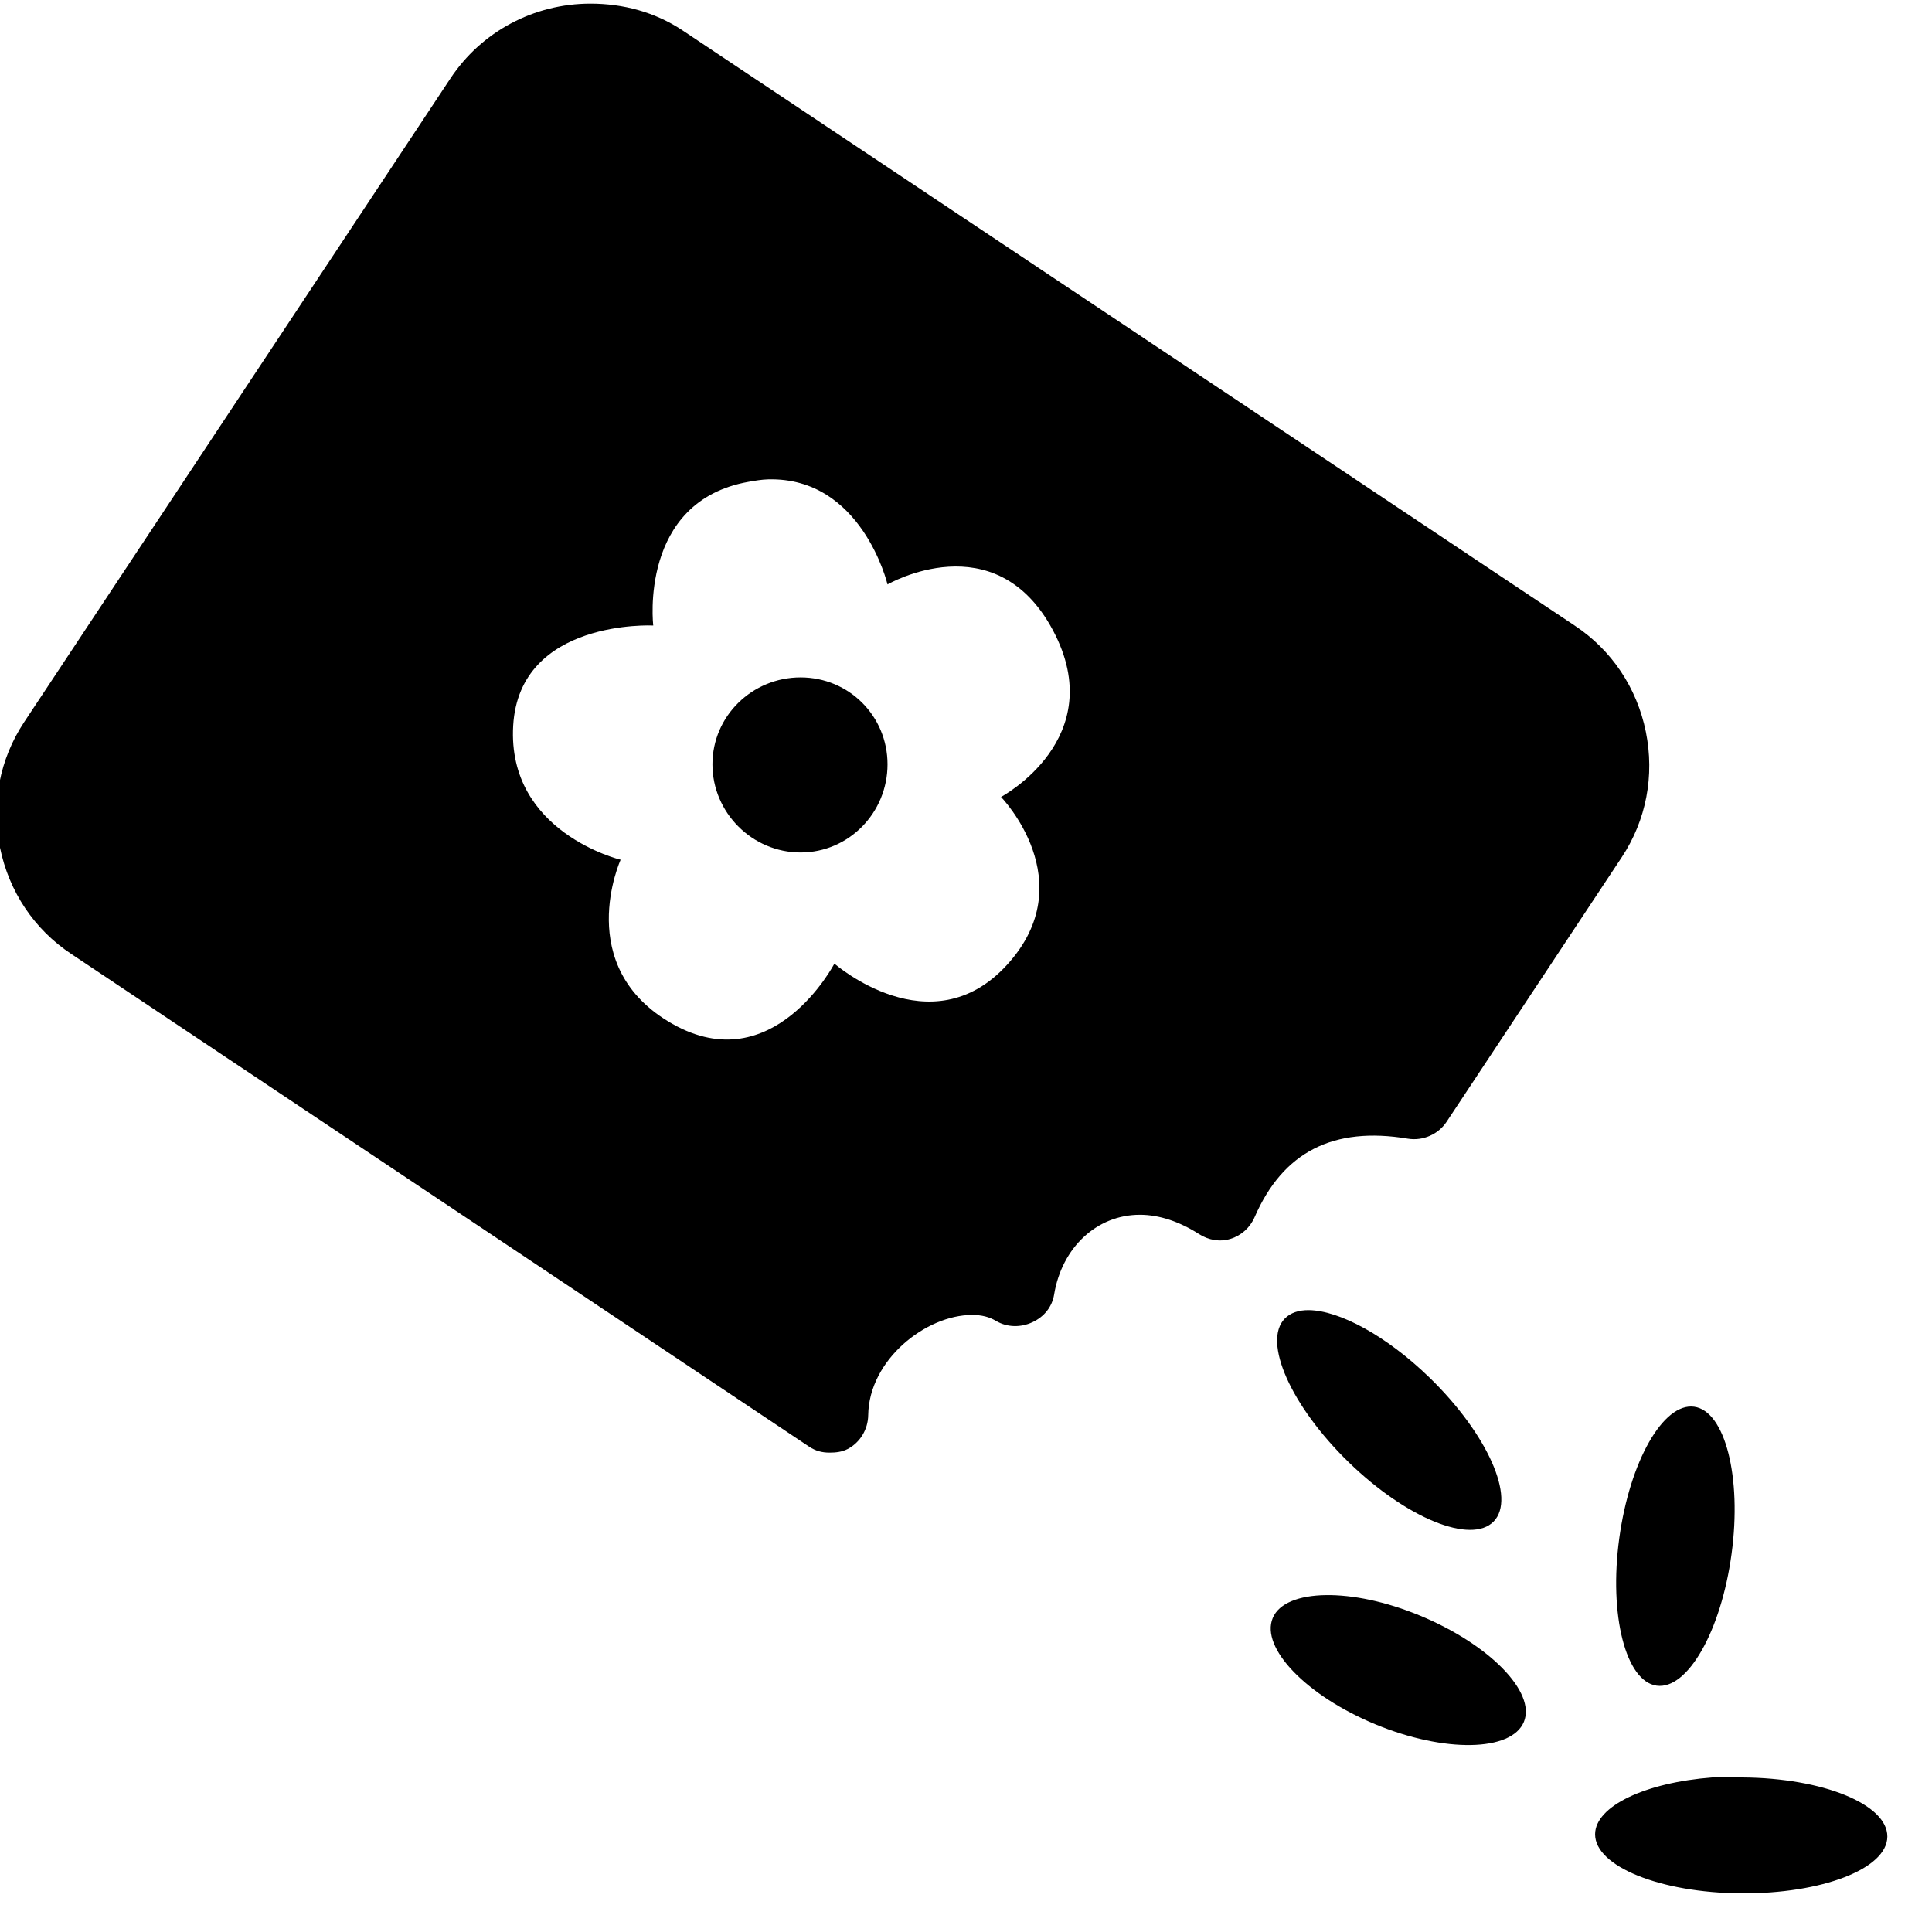
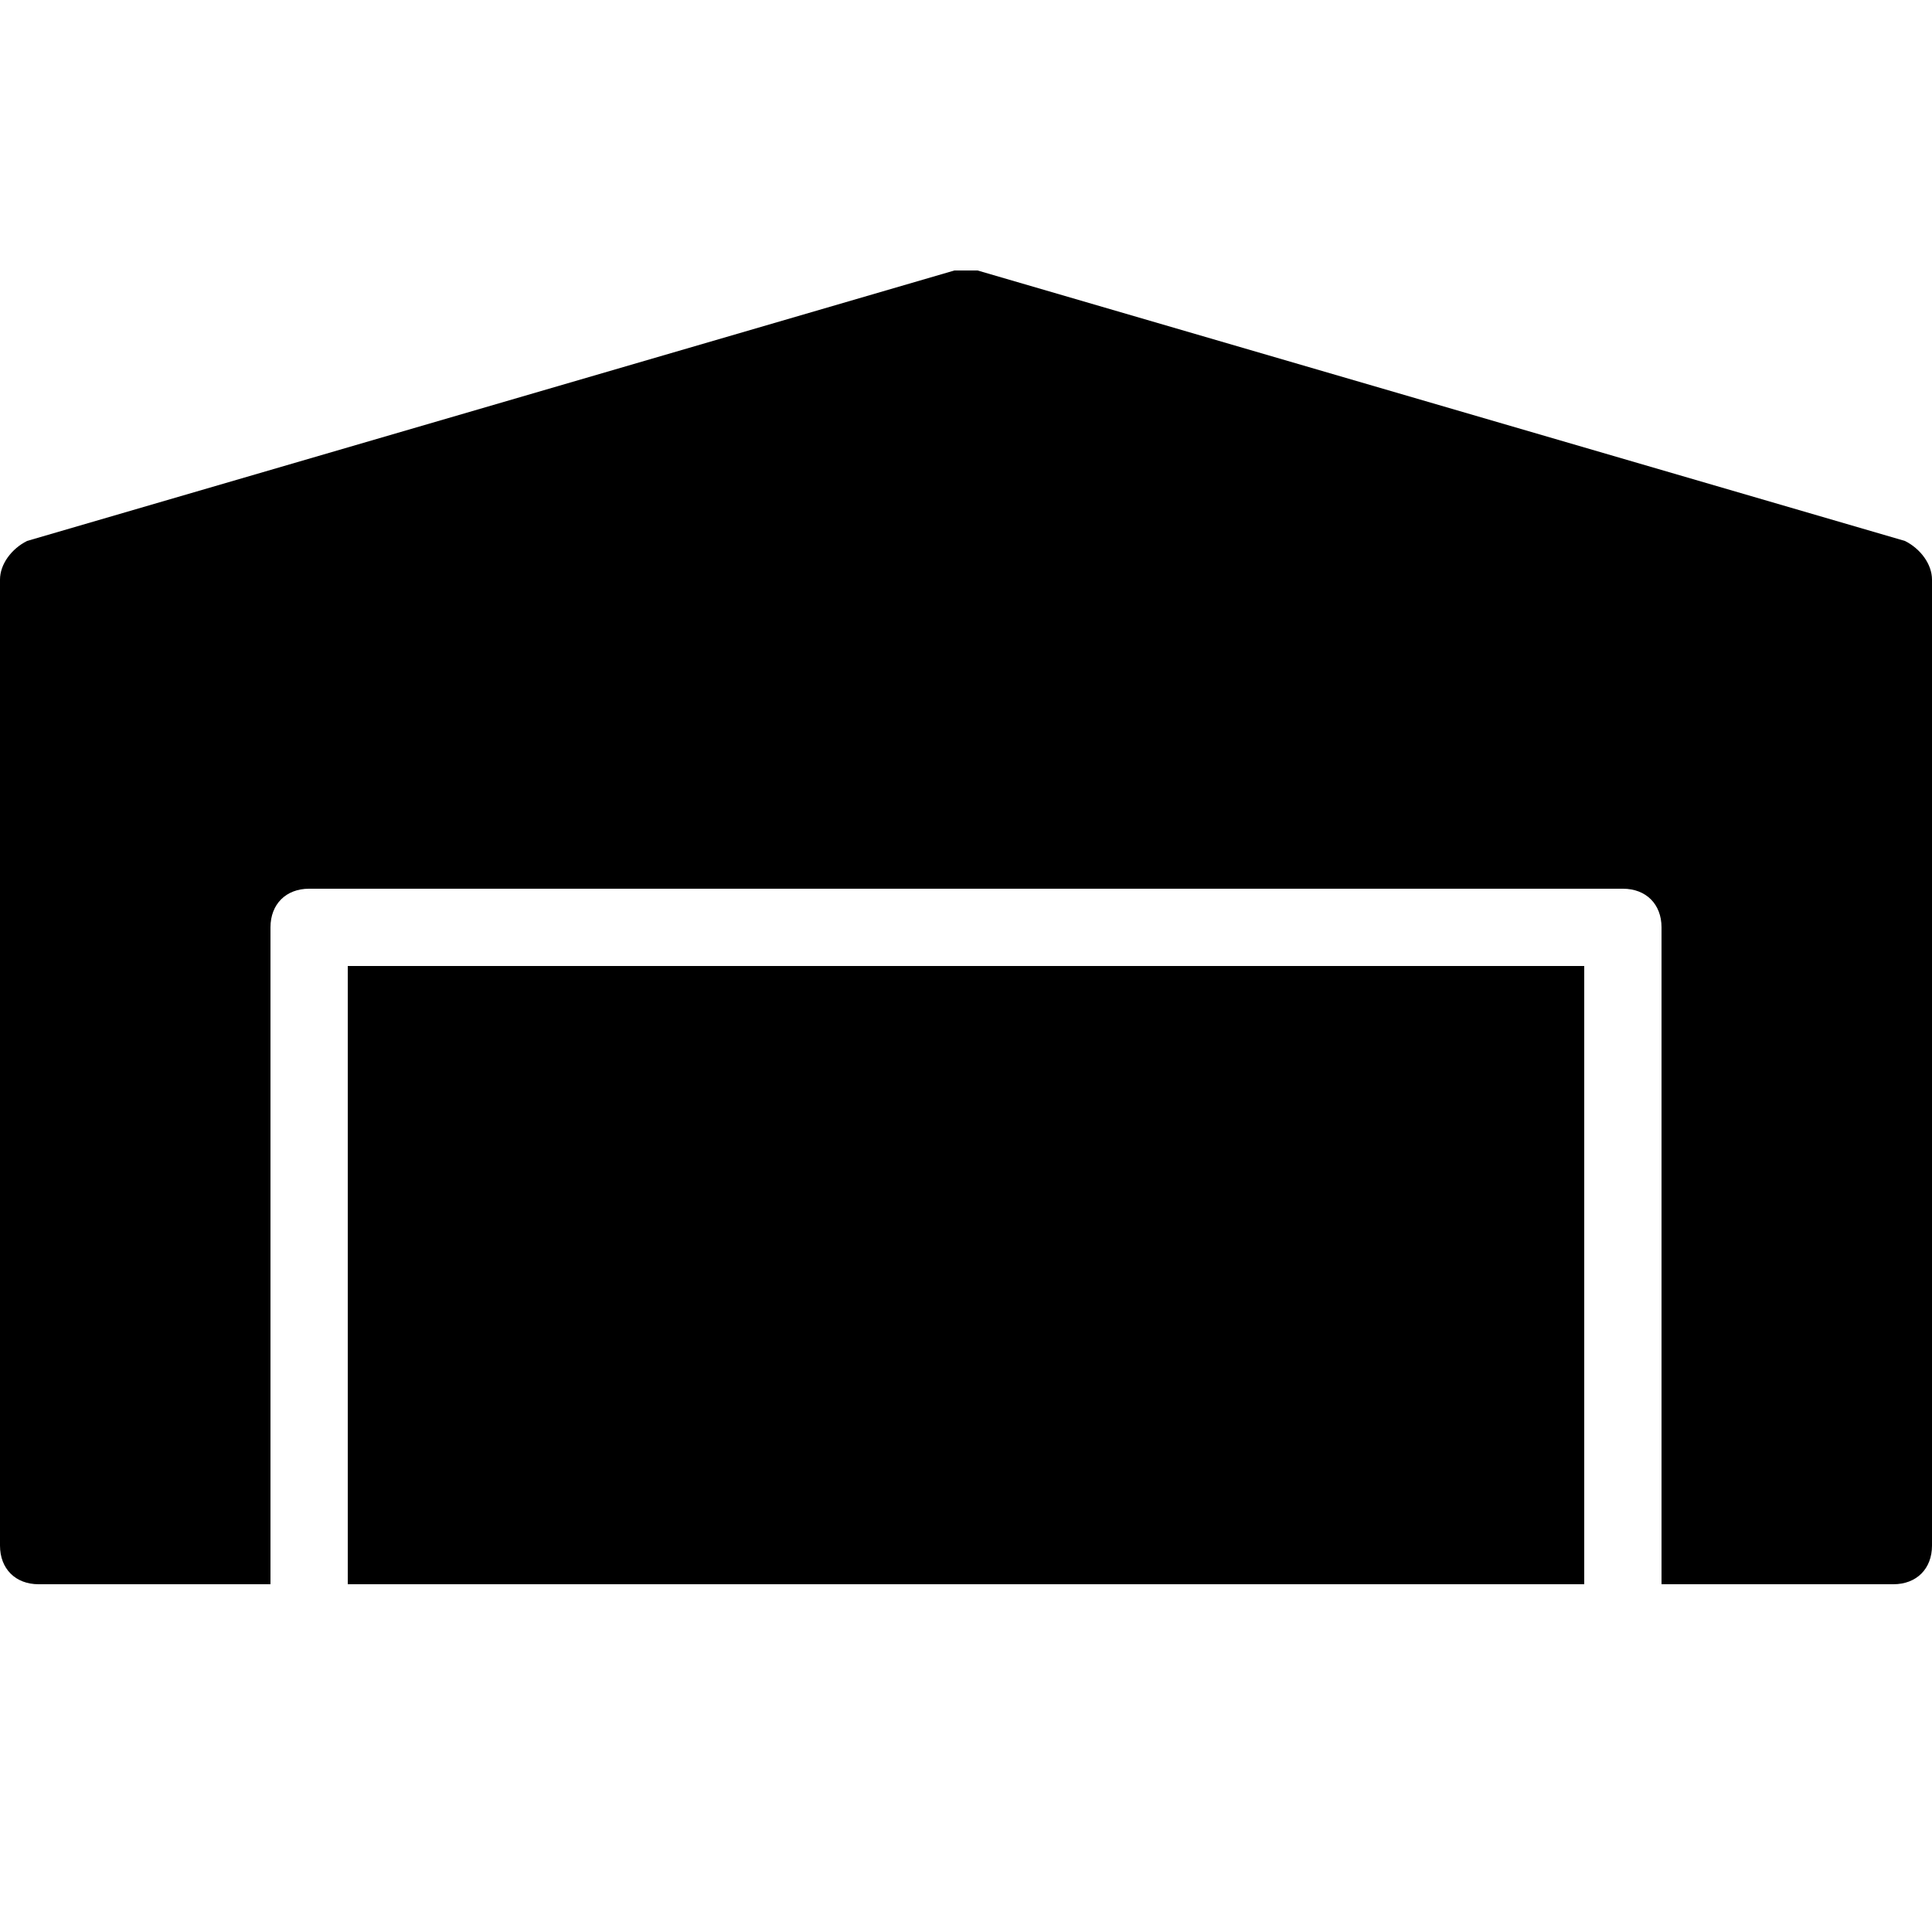
- <svg xmlns="http://www.w3.org/2000/svg" width="50" height="50" viewBox="0 0 50 50">
-   <path d="M 15.281 0.094 C 13.817 0.094 12.458 0.818 11.656 2.031 L 0.625 18.688 C -0.011 19.648 -0.232 20.802 0 21.938 C 0.232 23.073 0.886 24.055 1.844 24.688 L 20.938 37.438 C 21.105 37.55 21.274 37.594 21.469 37.594 C 21.629 37.594 21.791 37.577 21.938 37.5 C 22.262 37.33 22.464 36.991 22.469 36.625 C 22.488 35.188 23.968 34.031 25.156 34.031 C 25.41 34.031 25.602 34.081 25.781 34.188 C 26.066 34.356 26.42 34.359 26.719 34.219 C 27.019 34.08 27.228 33.826 27.281 33.5 C 27.482 32.283 28.387 31.438 29.5 31.438 C 30.003 31.438 30.53 31.617 31.031 31.938 C 31.277 32.094 31.563 32.148 31.844 32.062 C 32.124 31.977 32.353 31.769 32.469 31.5 C 33.202 29.813 34.504 29.145 36.438 29.469 C 36.822 29.531 37.221 29.36 37.438 29.031 L 41.969 22.188 C 42.605 21.229 42.824 20.073 42.594 18.938 C 42.363 17.8 41.71 16.823 40.75 16.188 L 17.656 0.781 C 16.948 0.313 16.13 0.094 15.281 0.094 z M 19.875 12.406 C 22.308 12.339 22.969 15.125 22.969 15.125 C 22.969 15.125 25.756 13.508 27.25 16.312 C 28.745 19.116 25.906 20.625 25.906 20.625 C 25.906 20.625 28.034 22.812 26.062 24.969 C 24.093 27.127 21.594 24.938 21.594 24.938 C 21.594 24.938 20.013 27.973 17.406 26.5 C 14.799 25.025 16.062 22.25 16.062 22.25 C 16.062 22.25 13.122 21.546 13.281 18.781 C 13.441 16.014 16.906 16.188 16.906 16.188 C 16.906 16.188 16.522 12.971 19.375 12.469 C 19.553 12.437 19.713 12.411 19.875 12.406 z M 20.719 17.531 C 19.468 17.531 18.438 18.53 18.438 19.781 C 18.438 21.032 19.468 22.062 20.719 22.062 C 21.97 22.062 22.969 21.032 22.969 19.781 C 22.969 18.53 21.97 17.531 20.719 17.531 z M 33.875 33.906 C 33.612 33.903 33.395 33.975 33.25 34.125 C 32.668 34.723 33.41 36.389 34.906 37.844 C 36.402 39.298 38.075 39.973 38.656 39.375 C 39.238 38.777 38.496 37.111 37 35.656 C 35.878 34.566 34.664 33.917 33.875 33.906 z M 43.844 36.406 C 43.046 36.298 42.178 37.818 41.906 39.812 C 41.634 41.807 42.077 43.516 42.875 43.625 C 43.673 43.734 44.541 42.214 44.812 40.219 C 45.084 38.224 44.642 36.515 43.844 36.406 z M 34.312 41.281 C 33.621 41.291 33.097 41.489 32.938 41.875 C 32.618 42.646 33.804 43.883 35.594 44.625 C 37.383 45.367 39.118 45.334 39.438 44.562 C 39.757 43.791 38.54 42.554 36.75 41.812 C 35.855 41.442 35.004 41.272 34.312 41.281 z M 44.312 46 C 42.591 46.131 41.286 46.739 41.281 47.469 C 41.276 48.303 42.977 48.987 45.062 49 C 47.148 49.013 48.839 48.366 48.844 47.531 C 48.849 46.697 47.18 46.013 45.094 46 C 44.833 45.998 44.558 45.981 44.312 46 z" />
+ <svg xmlns="http://www.w3.org/2000/svg" width="56" height="56" version="1.1" viewBox="0 0 50 50">
+   <g>
+     <path fill="none" d="M42,23H8c-0.6,0-1,0.4-1,1v17h2V25h32v16h2V24C43,23.4,42.6,23,42,23z" />
+     <path d="M49.3,14l-24-7C25.1,7,24.9,7,24.7,7l-24,7C0.3,14.2,0,14.6,0,15v25c0,0.6,0.4,1,1,1h6V24c0-0.6,0.4-1,1-1h34   c0.6,0,1,0.4,1,1v17h6c0.6,0,1-0.4,1-1V15C50,14.6,49.7,14.2,49.3,14z" />
+     <rect x="9" y="25" width="32" height="16" />
+   </g>
</svg>
